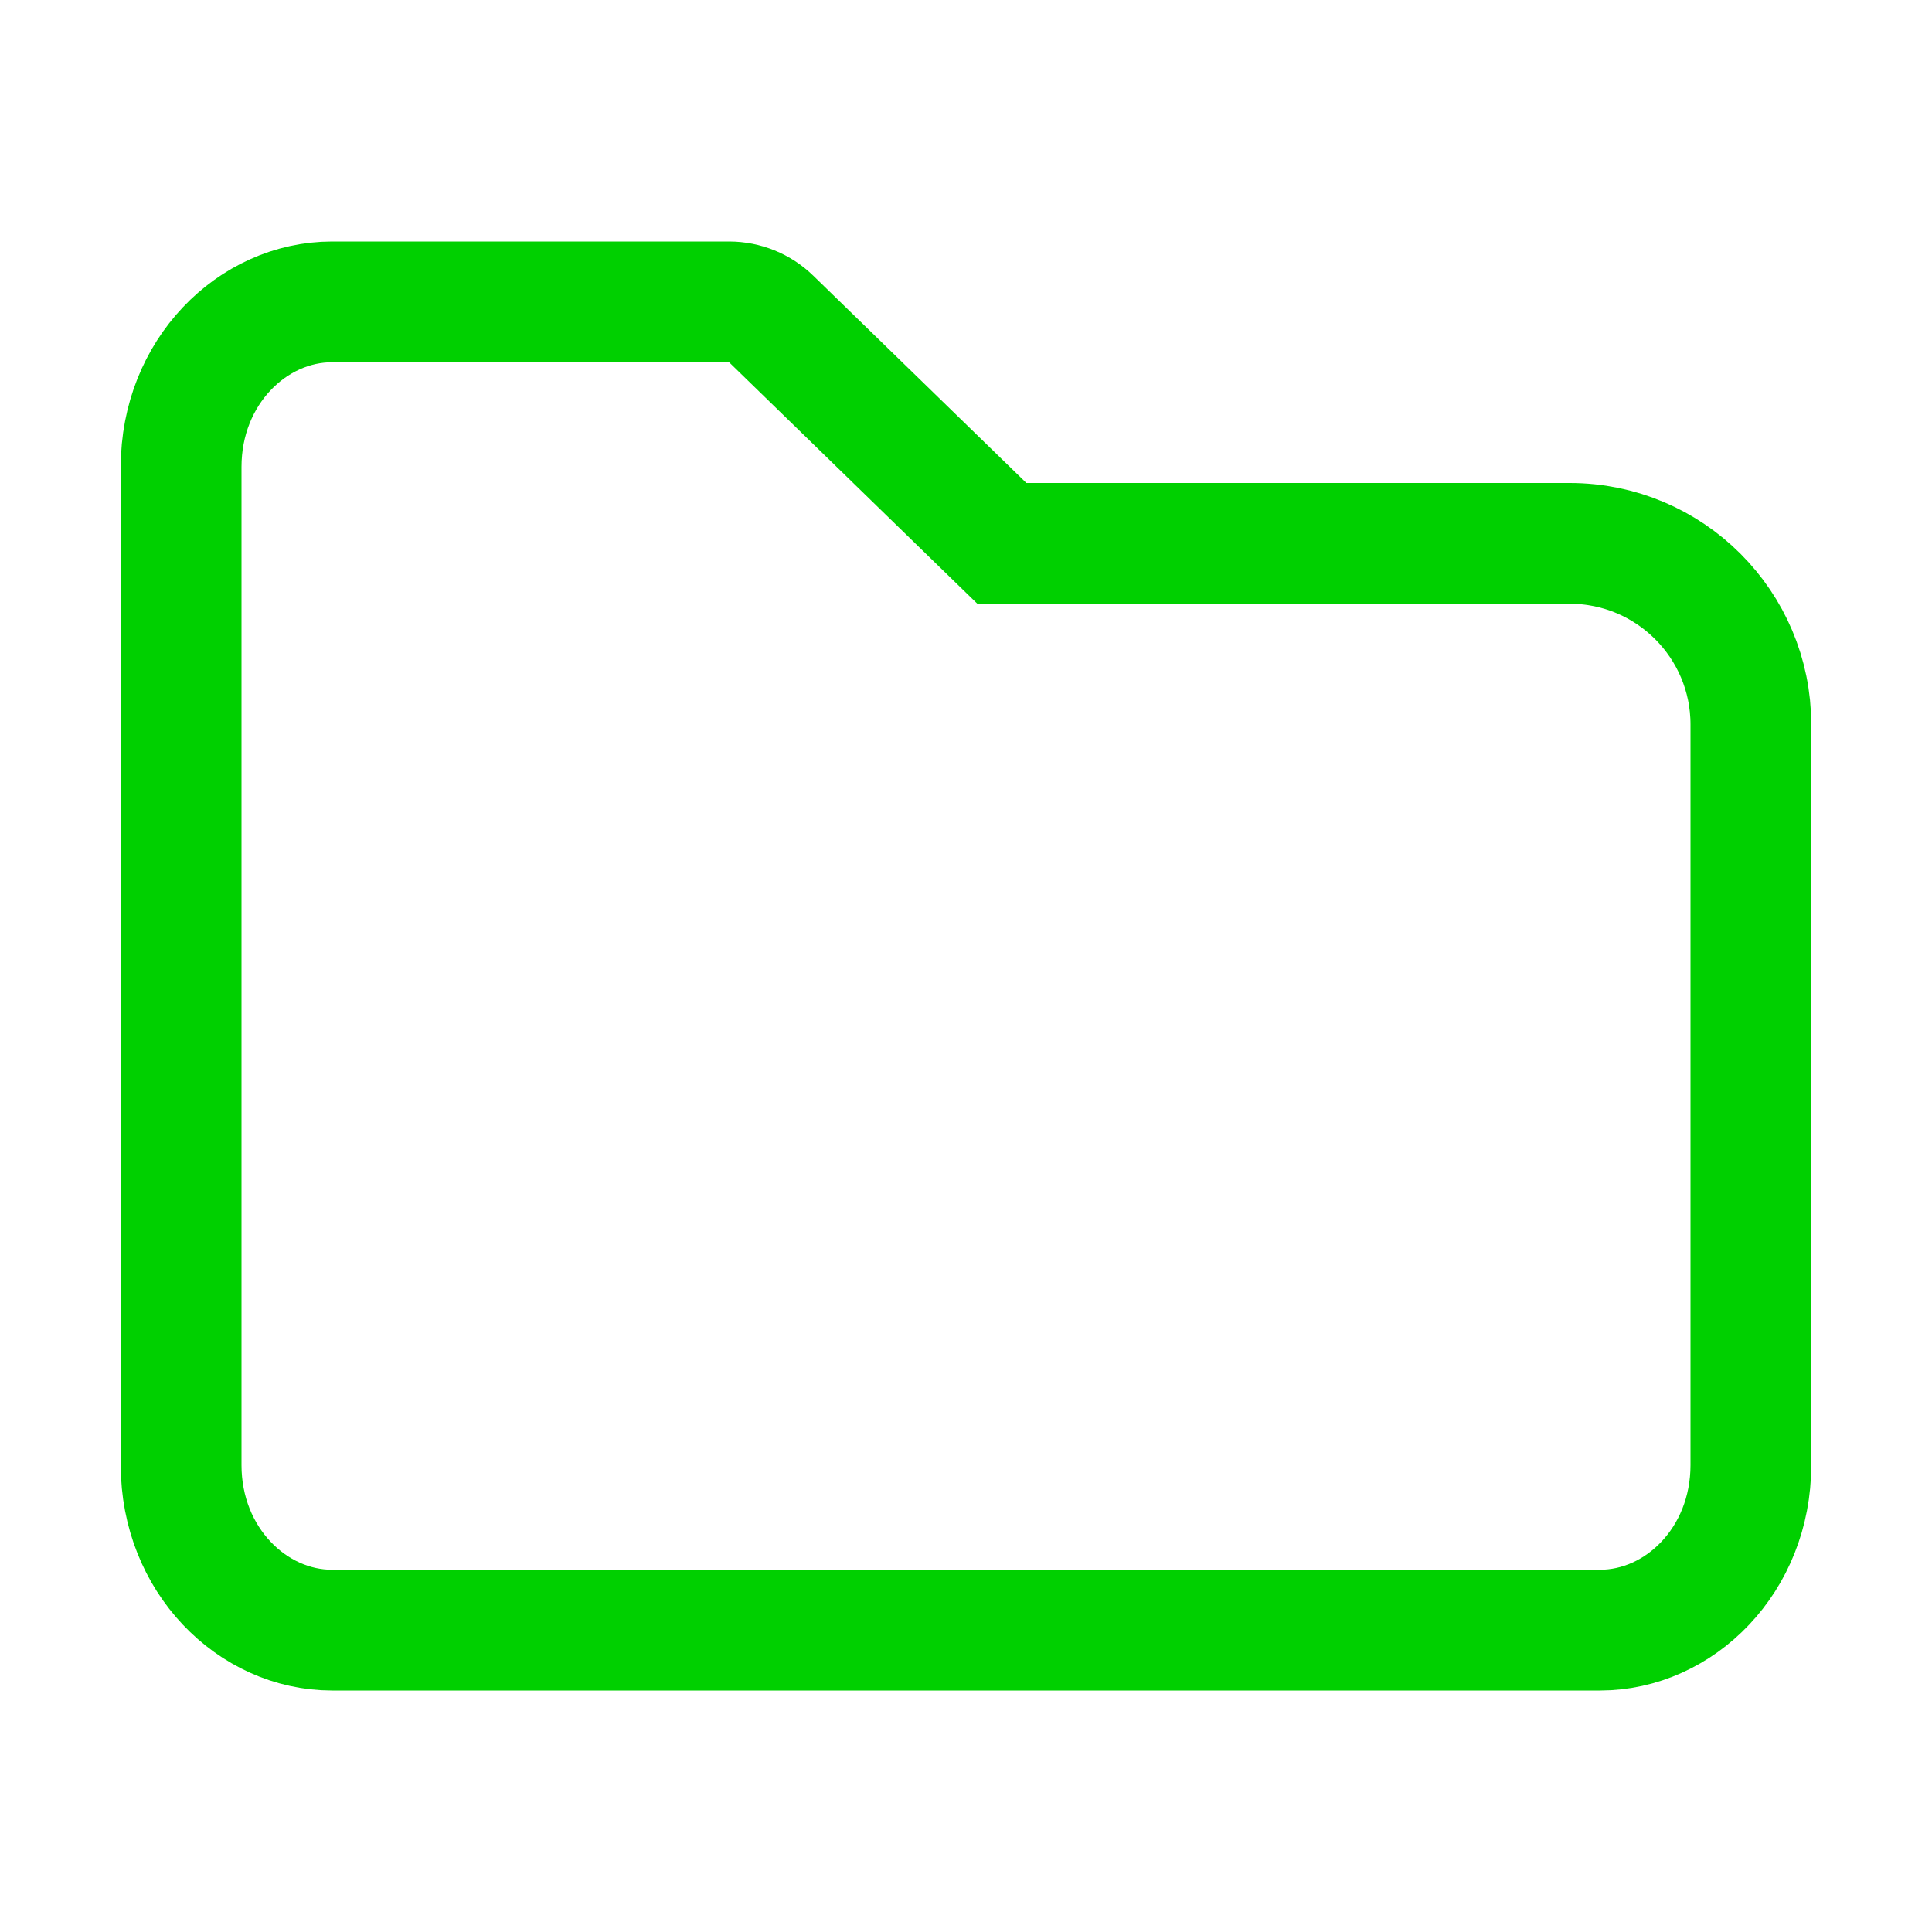
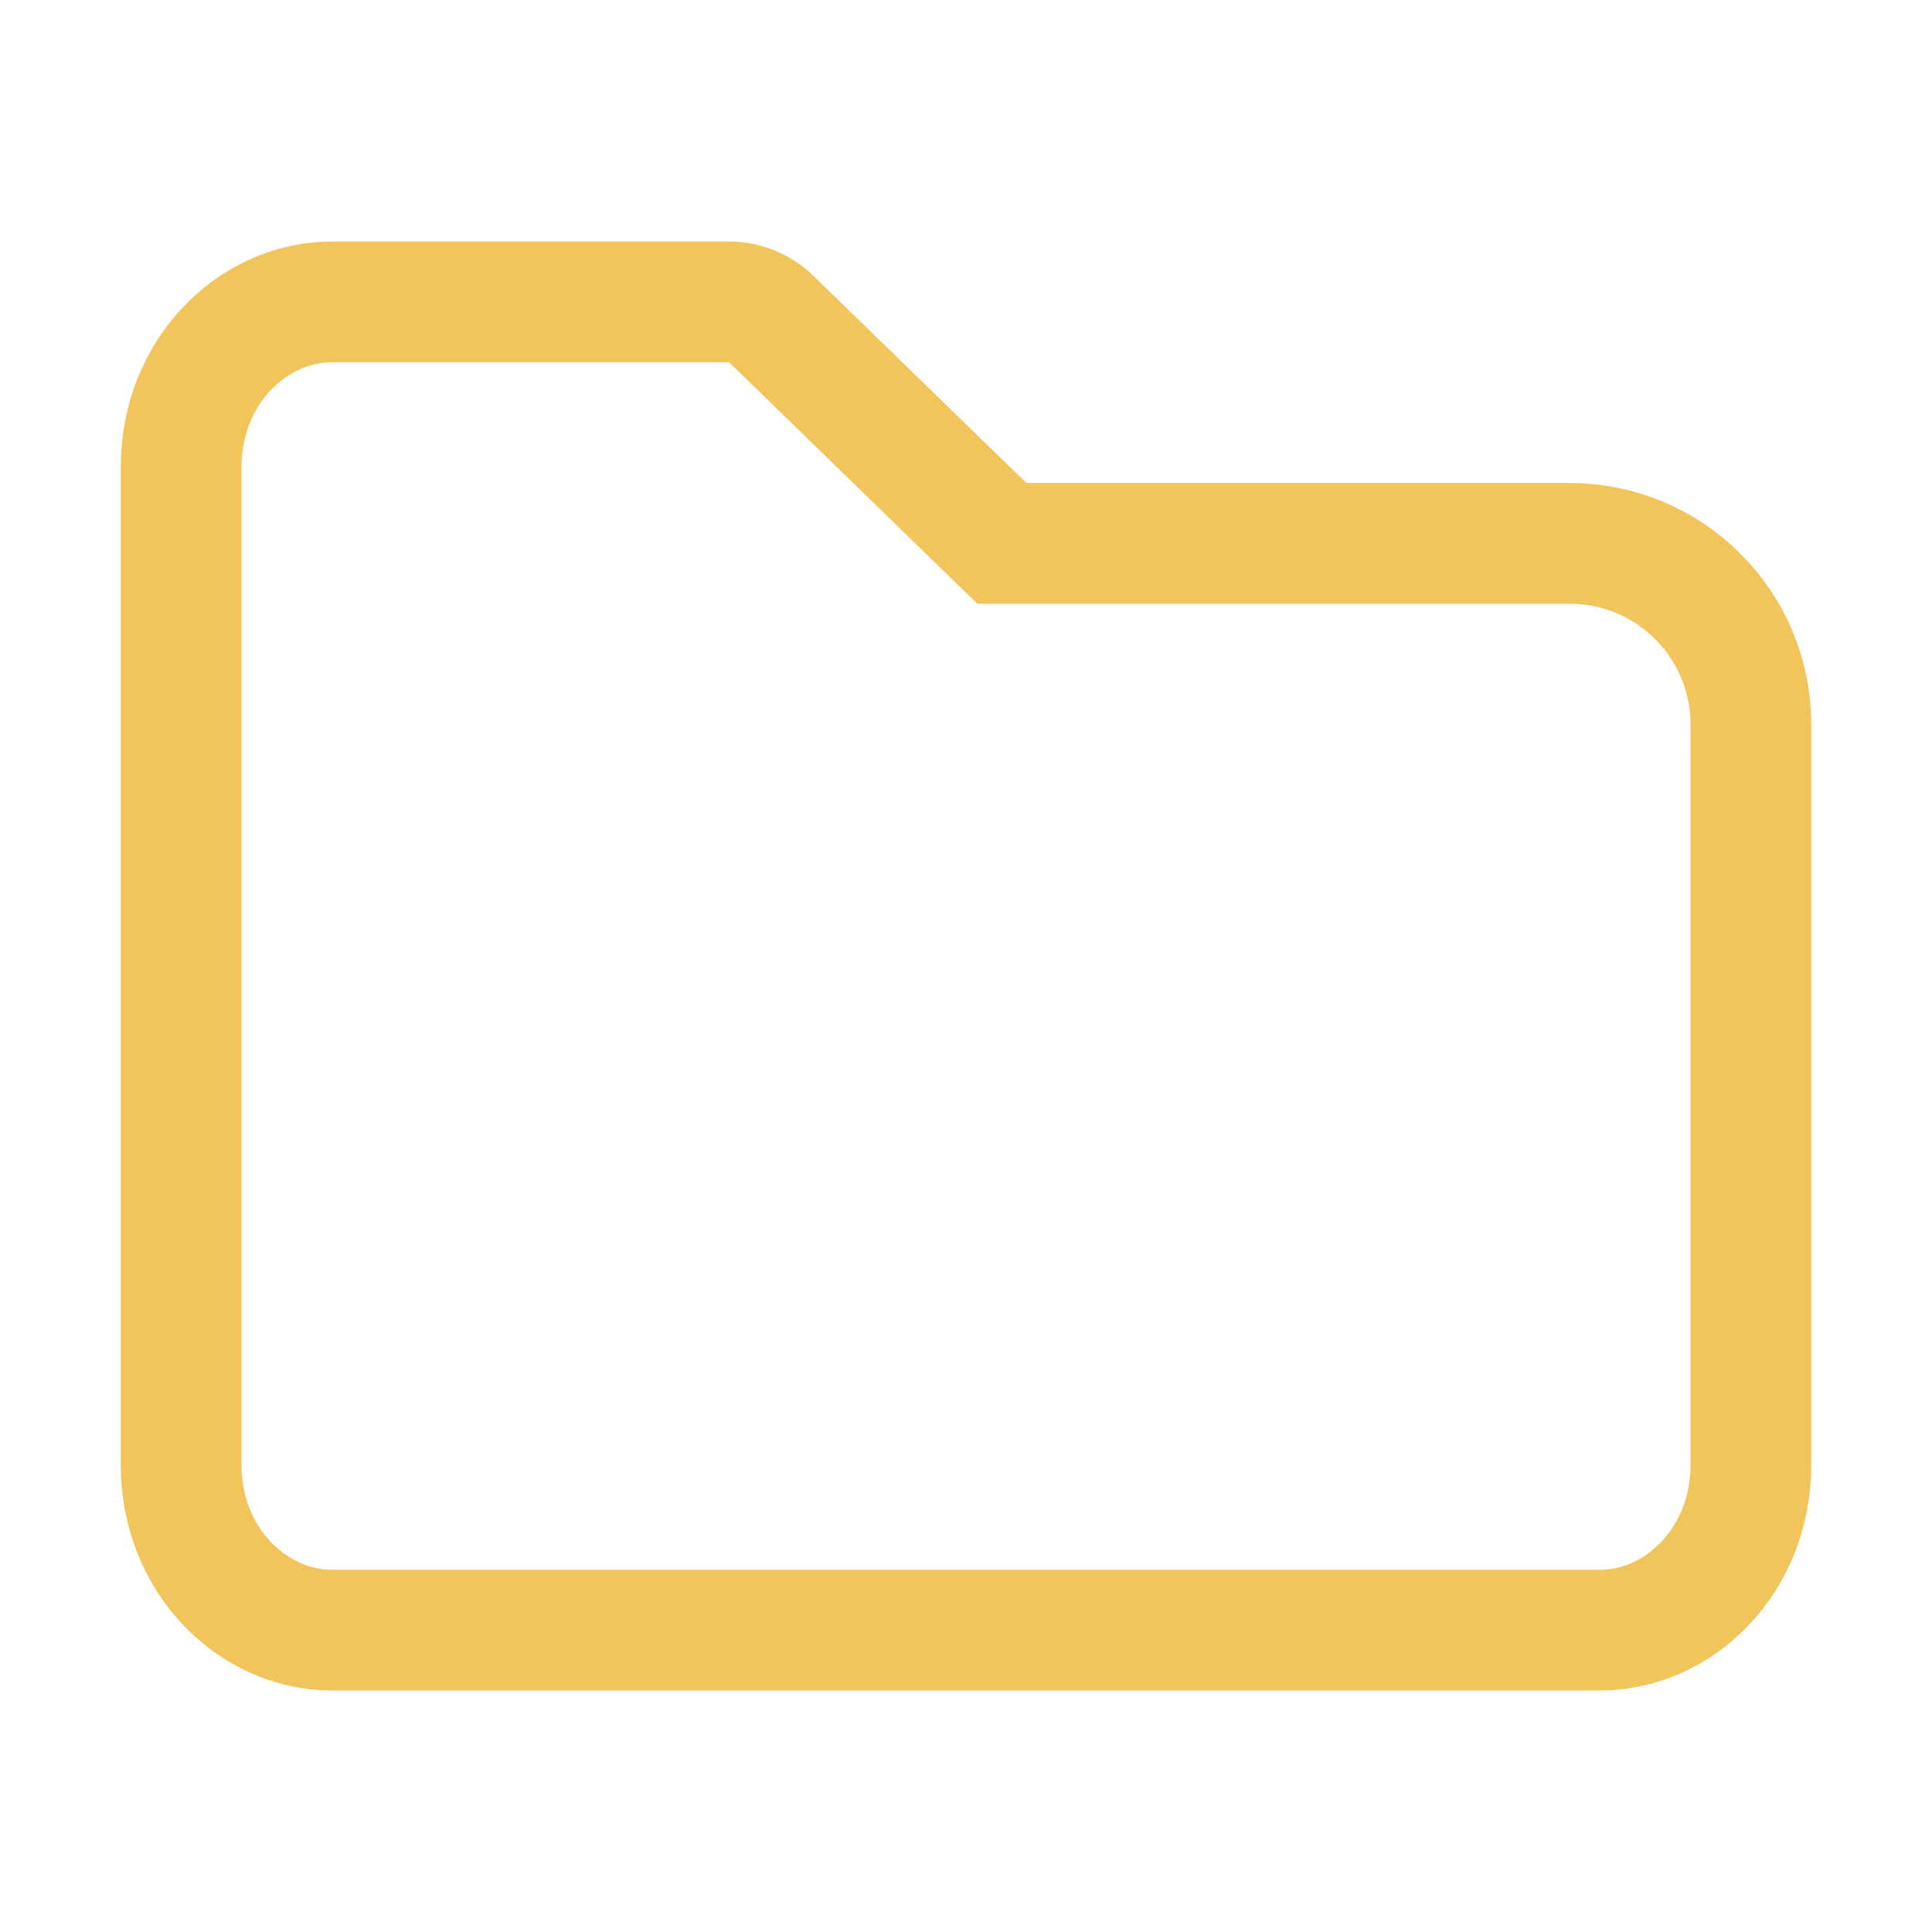
<svg xmlns="http://www.w3.org/2000/svg" width="16" height="16" viewBox="0 0 16 16" fill="none">
-   <path d="M8.151 4.358L8.297 4.5H8.5H13C13.828 4.5 14.5 5.172 14.5 6V12.133C14.5 12.919 13.91 13.5 13.25 13.5H2.75C2.09 13.5 1.5 12.919 1.5 12.133V3.867C1.5 3.081 2.09 2.5 2.75 2.5H6.038C6.168 2.5 6.294 2.551 6.387 2.642L8.151 4.358Z" stroke="#00D000" />
+   <path d="M8.151 4.358L8.297 4.5H8.5H13C13.828 4.5 14.5 5.172 14.5 6V12.133C14.5 12.919 13.91 13.5 13.25 13.5H2.75C2.09 13.5 1.5 12.919 1.5 12.133V3.867C1.5 3.081 2.09 2.5 2.75 2.5H6.038C6.168 2.5 6.294 2.551 6.387 2.642L8.151 4.358Z" stroke="#F2C55C" />
</svg>
